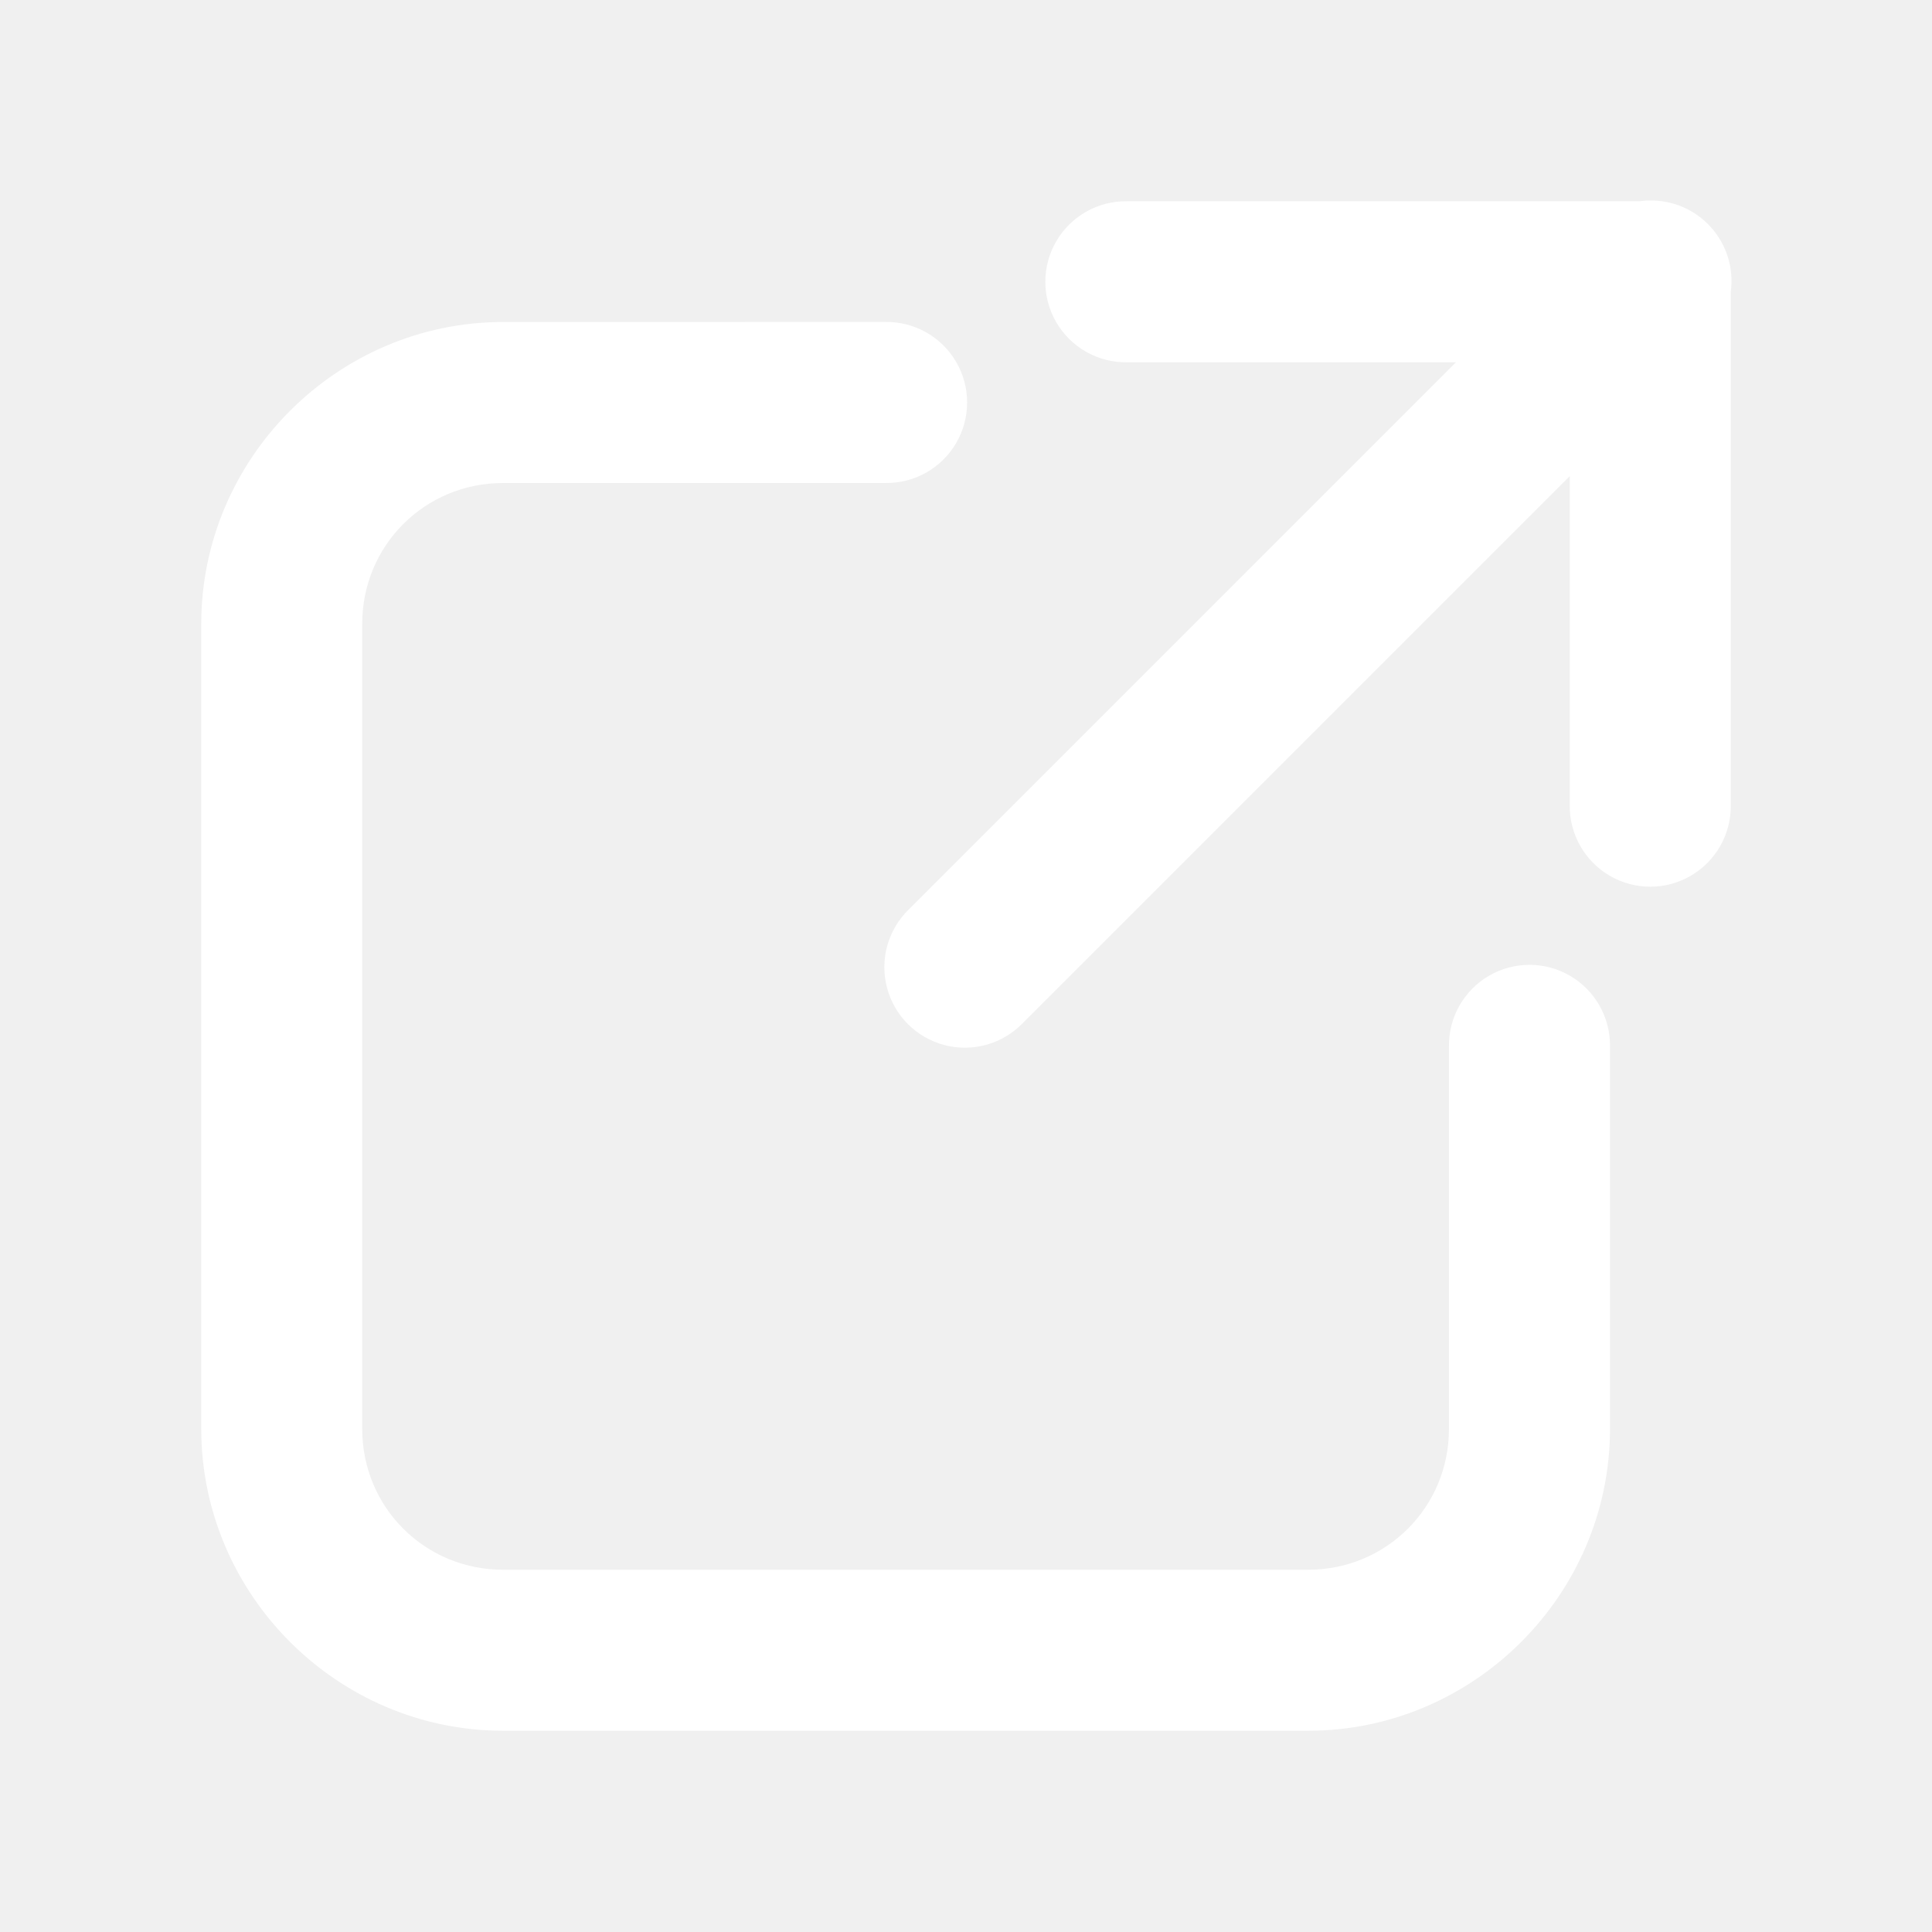
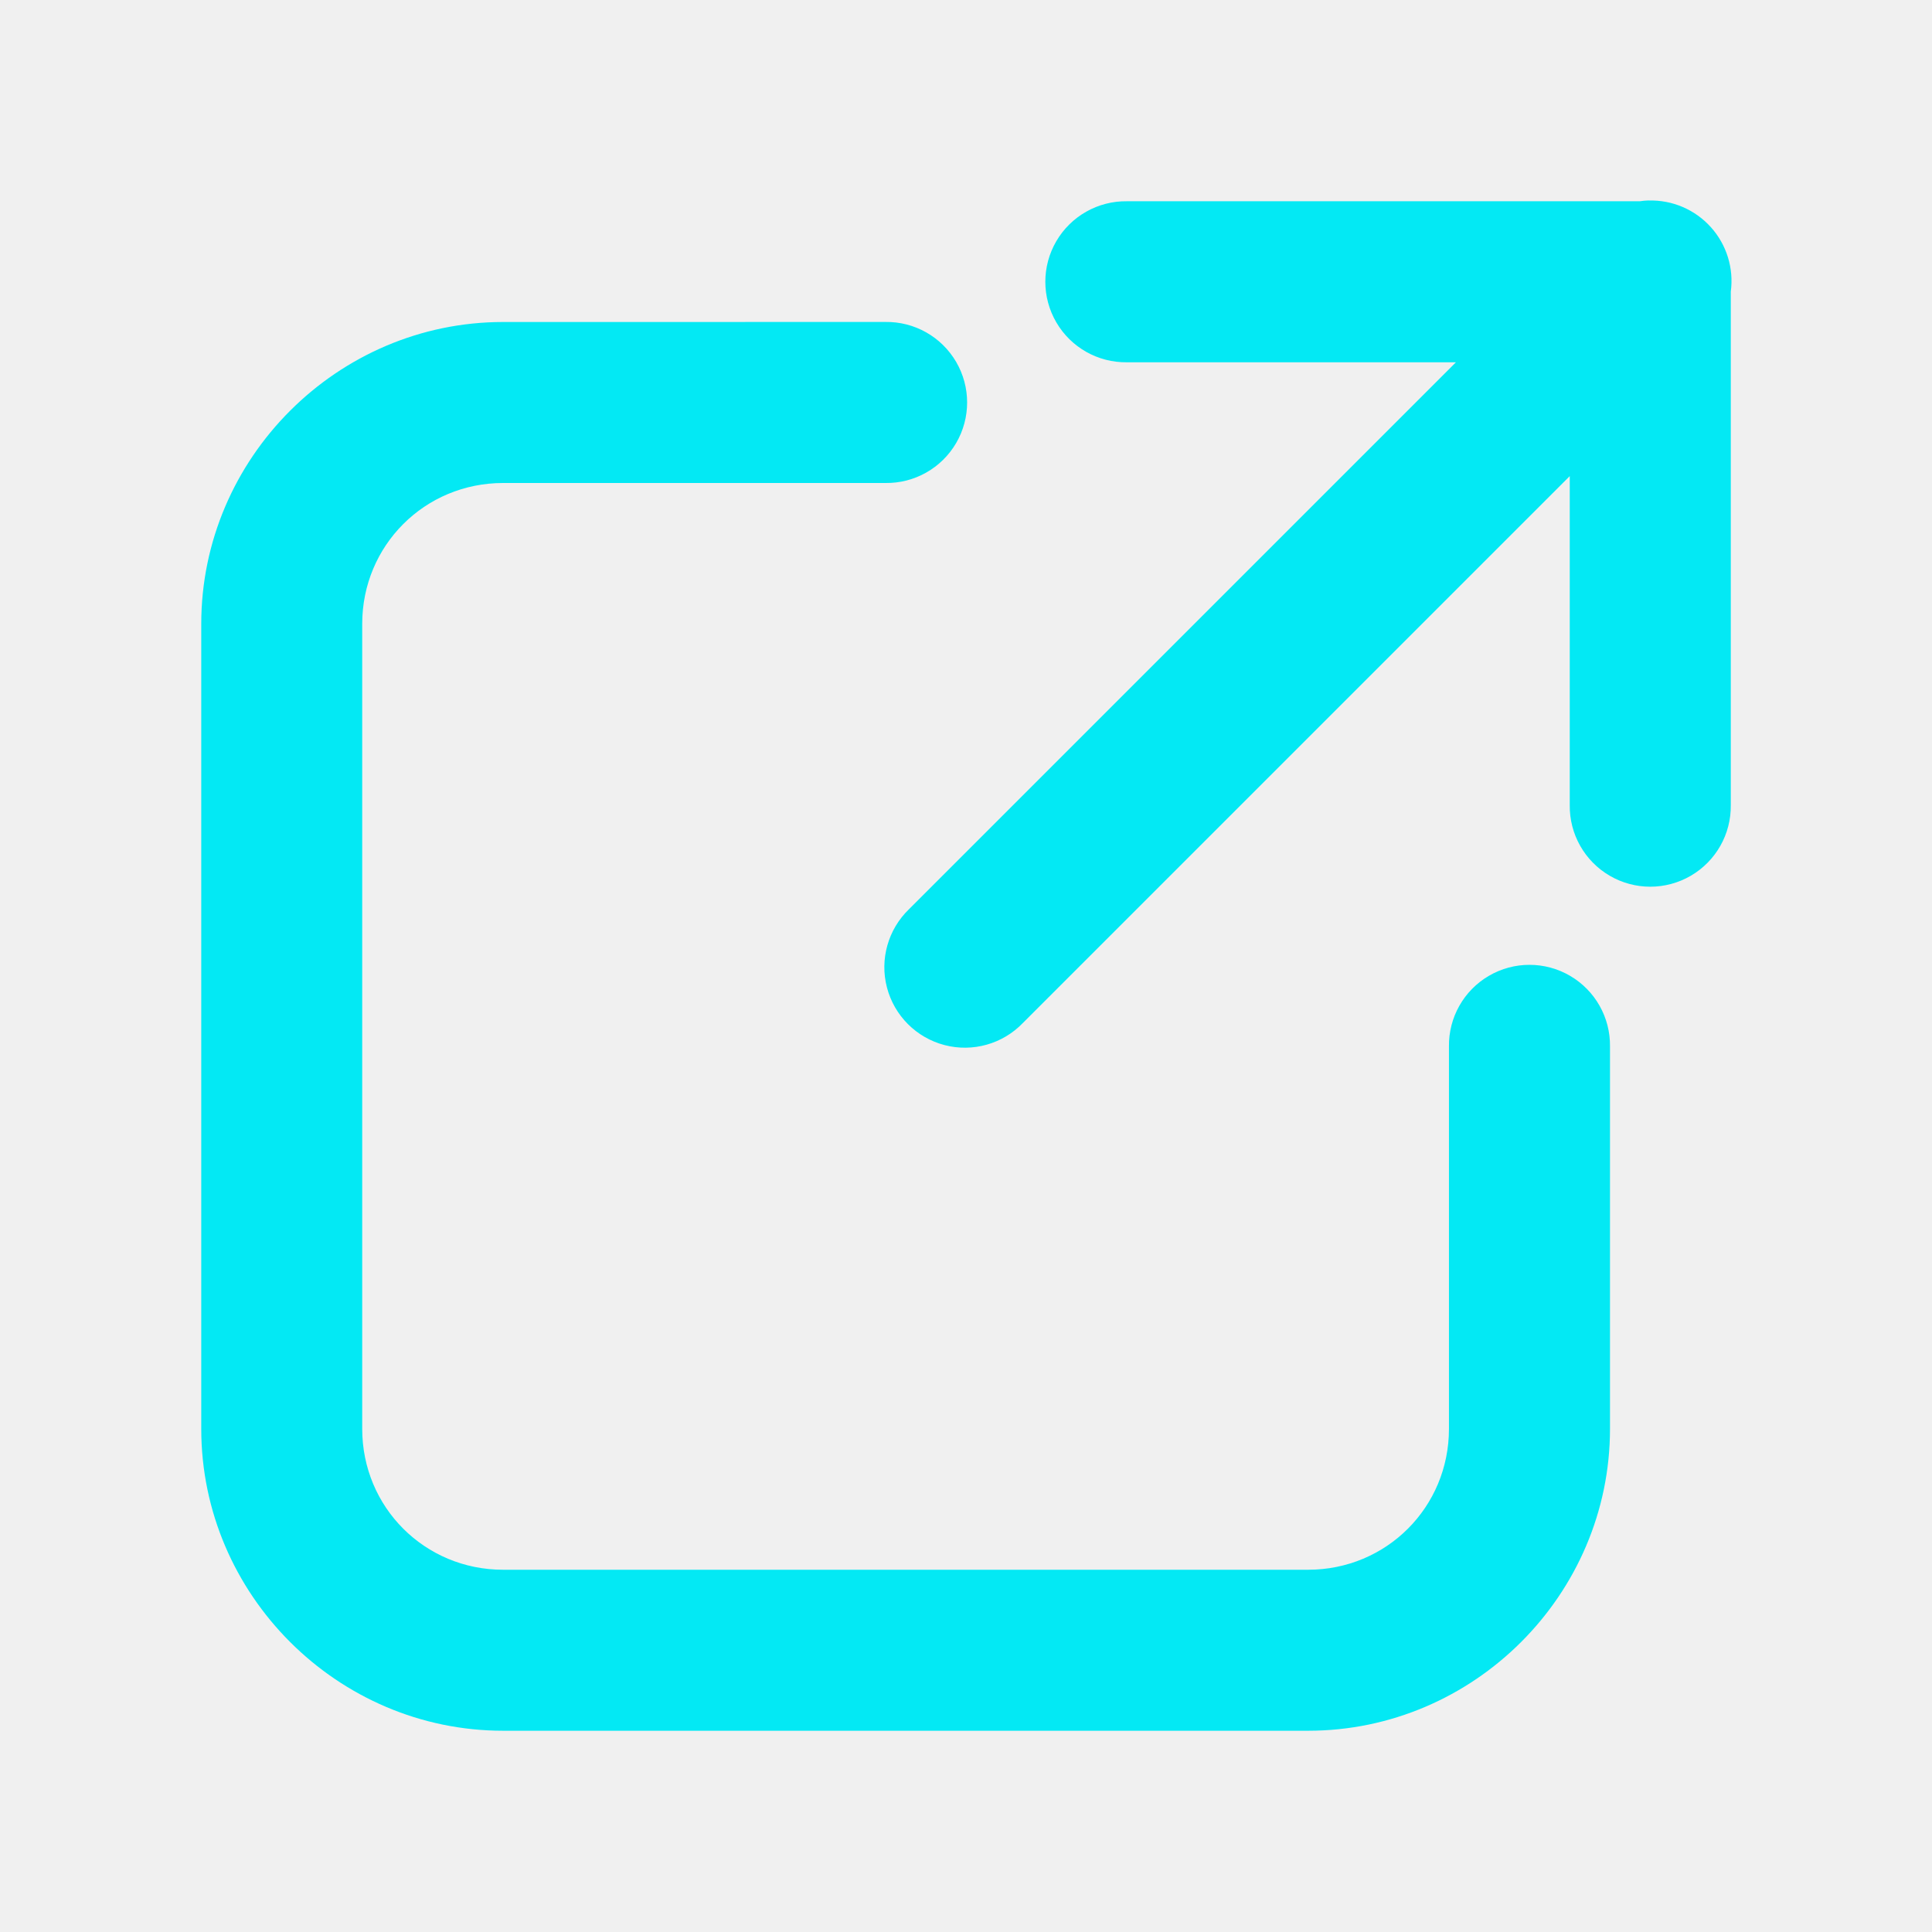
<svg xmlns="http://www.w3.org/2000/svg" x="0px" y="0px" width="20" height="20" viewBox="0,0,256,256">
-   <g fill="white" fill-rule="nonzero" stroke="none" stroke-width="1" stroke-linecap="butt" stroke-linejoin="miter" stroke-miterlimit="10" stroke-dasharray="" stroke-dashoffset="0" font-family="none" font-weight="none" font-size="none" text-anchor="none" style="mix-blend-mode: normal">
+   <g fill="#03e9f4" fill-rule="nonzero" stroke="none" stroke-width="1" stroke-linecap="butt" stroke-linejoin="miter" stroke-miterlimit="10" stroke-dasharray="" stroke-dashoffset="0" font-family="none" font-weight="none" font-size="none" text-anchor="none" style="mix-blend-mode: normal">
    <g transform="scale(5.33333,5.33333)">
      <path d="M40.961,4.98c-0.074,0.002 -0.148,0.009 -0.221,0.02h-12.74c-0.721,-0.01 -1.392,0.369 -1.756,0.992c-0.364,0.623 -0.364,1.394 0,2.017c0.364,0.623 1.034,1.002 1.756,0.992h8.172l-13.586,13.586c-0.522,0.502 -0.733,1.247 -0.55,1.947c0.183,0.701 0.73,1.248 1.431,1.431c0.701,0.183 1.446,-0.028 1.947,-0.55l13.586,-13.586v8.172c-0.01,0.721 0.369,1.392 0.992,1.756c0.623,0.364 1.394,0.364 2.017,0c0.623,-0.364 1.002,-1.034 0.992,-1.756v-12.754c0.078,-0.582 -0.103,-1.168 -0.496,-1.604c-0.393,-0.436 -0.957,-0.678 -1.543,-0.661zM12.5,8c-4.117,0 -7.5,3.383 -7.5,7.5v20c0,4.117 3.383,7.5 7.5,7.5h20c4.117,0 7.5,-3.383 7.5,-7.5v-9.5c0.01,-0.721 -0.369,-1.392 -0.992,-1.756c-0.623,-0.364 -1.394,-0.364 -2.017,0c-0.623,0.364 -1.002,1.034 -0.992,1.756v9.5c0,1.947 -1.553,3.5 -3.5,3.5h-20c-1.947,0 -3.5,-1.553 -3.5,-3.5v-20c0,-1.947 1.553,-3.5 3.5,-3.5h9.5c0.721,0.01 1.392,-0.369 1.756,-0.992c0.364,-0.623 0.364,-1.394 0,-2.017c-0.364,-0.623 -1.034,-1.002 -1.756,-0.992z" />
    </g>
  </g>
</svg>
